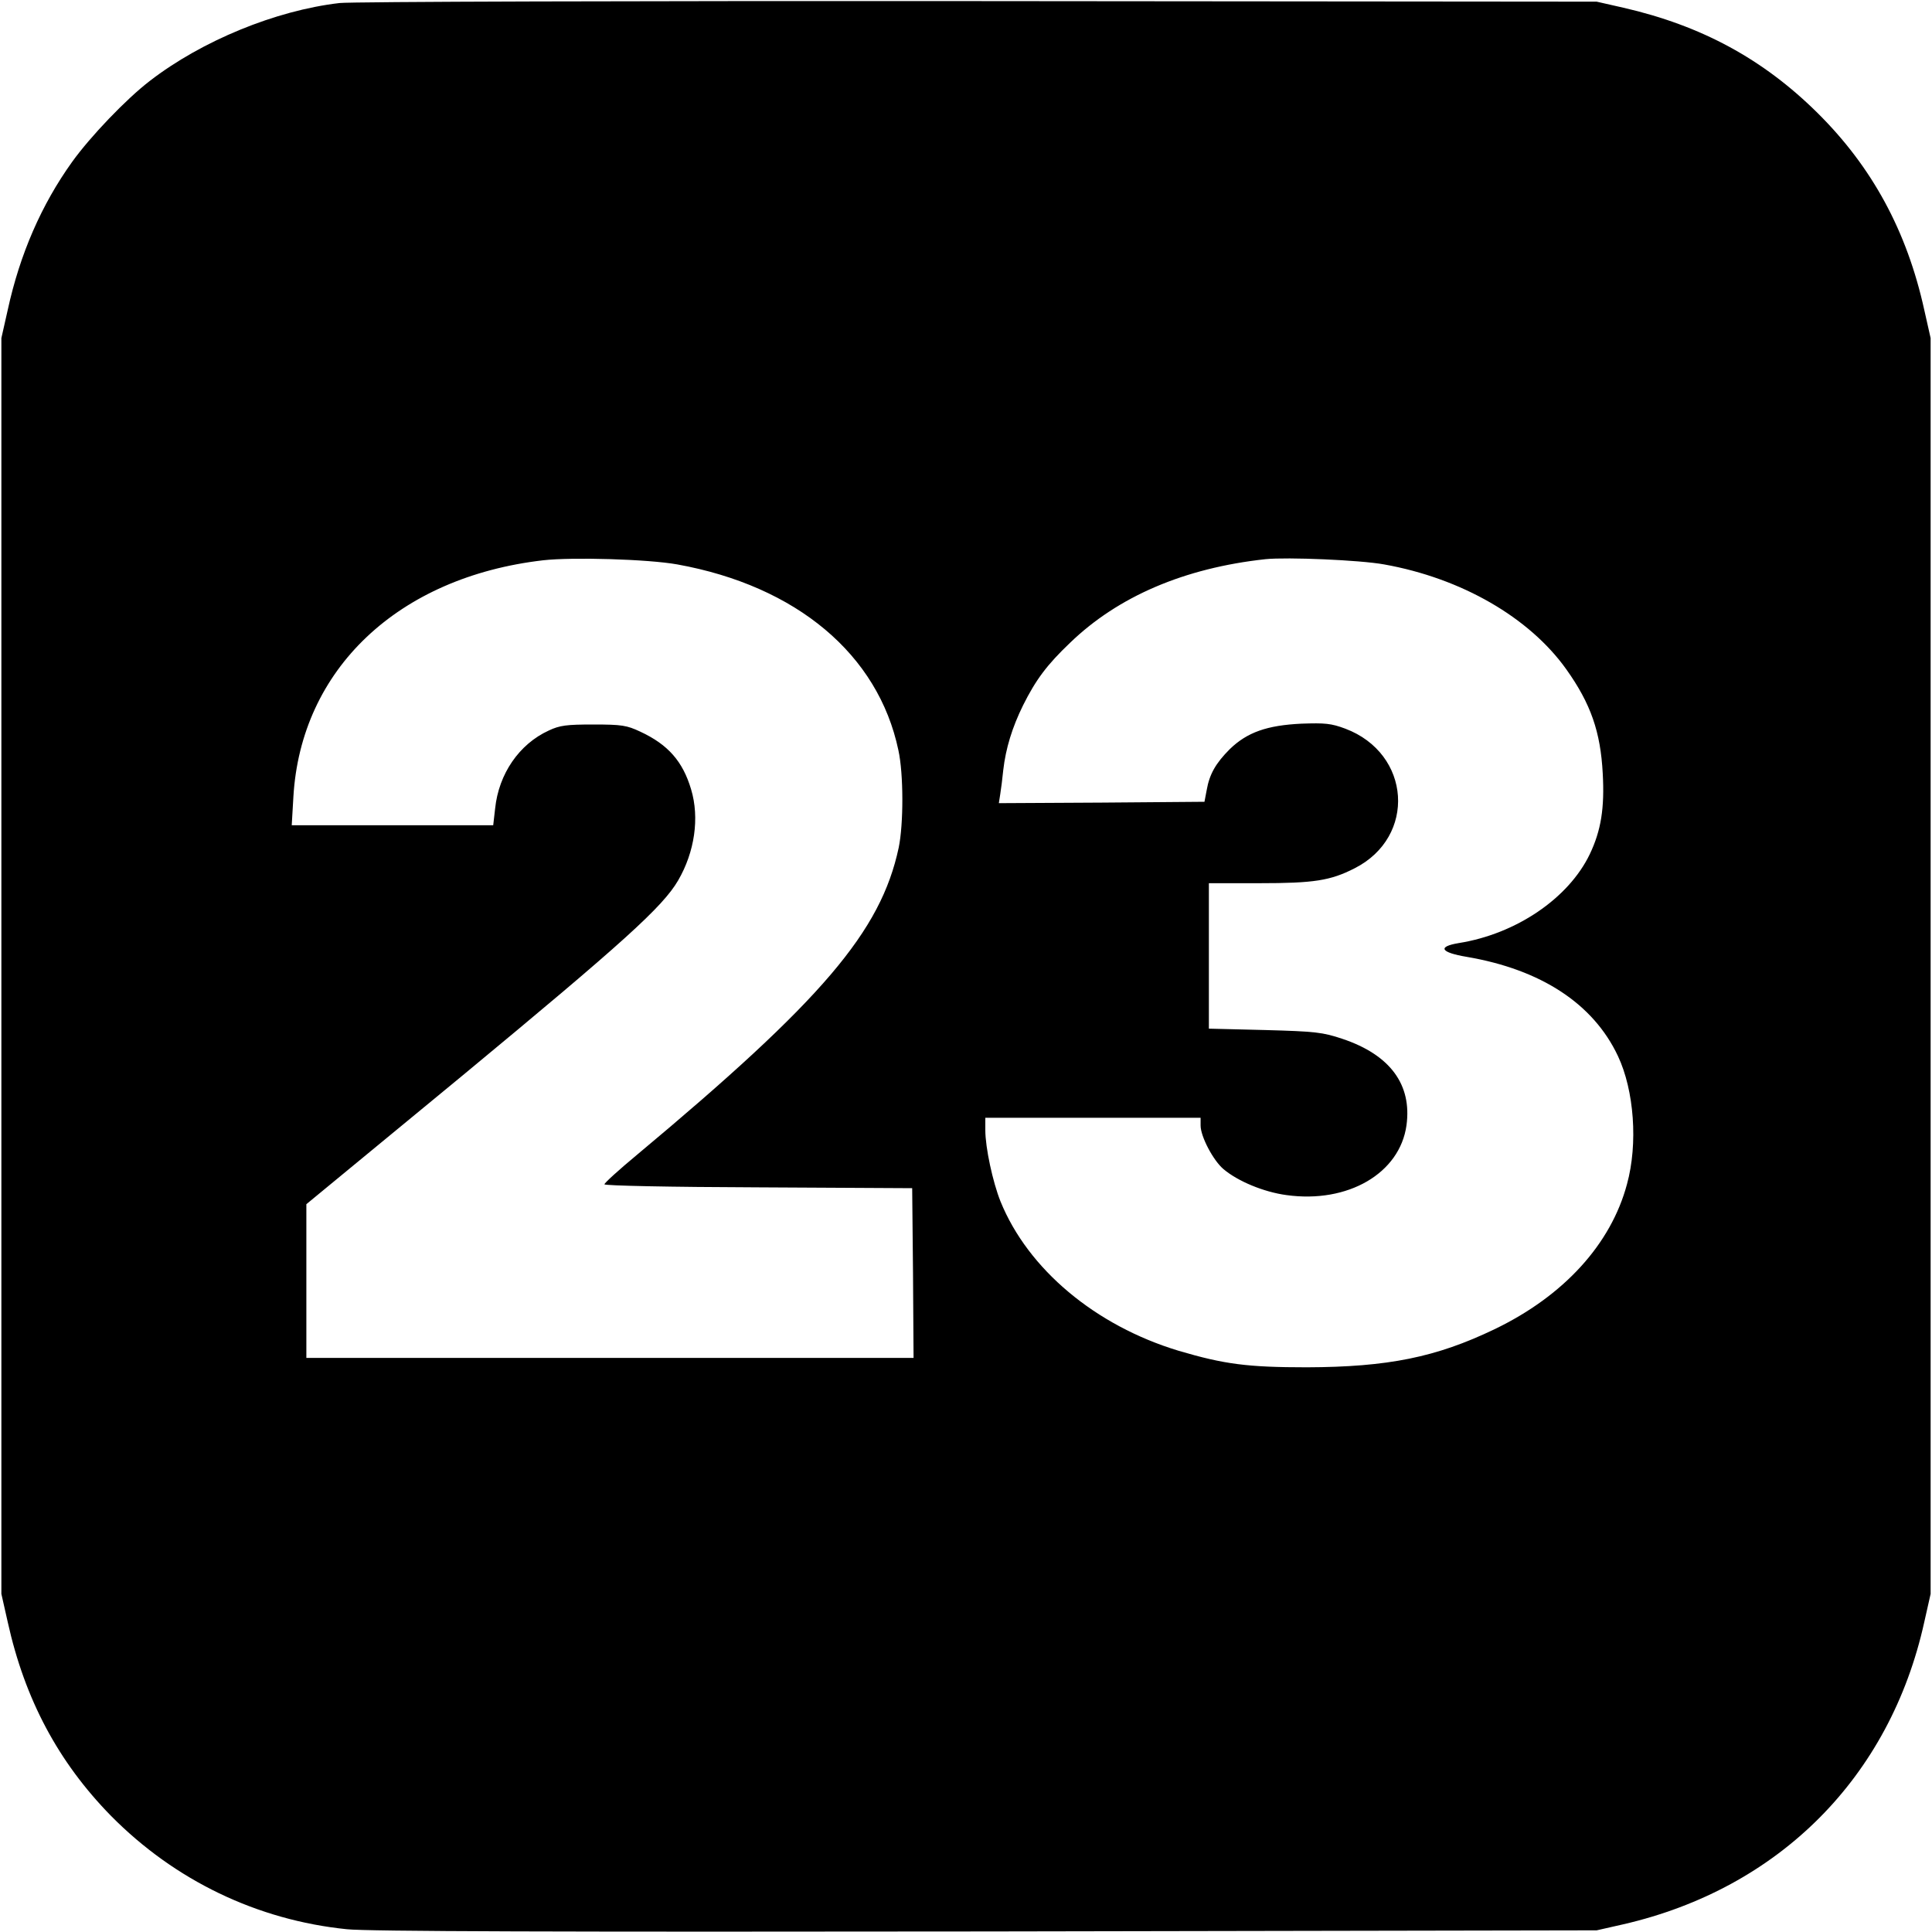
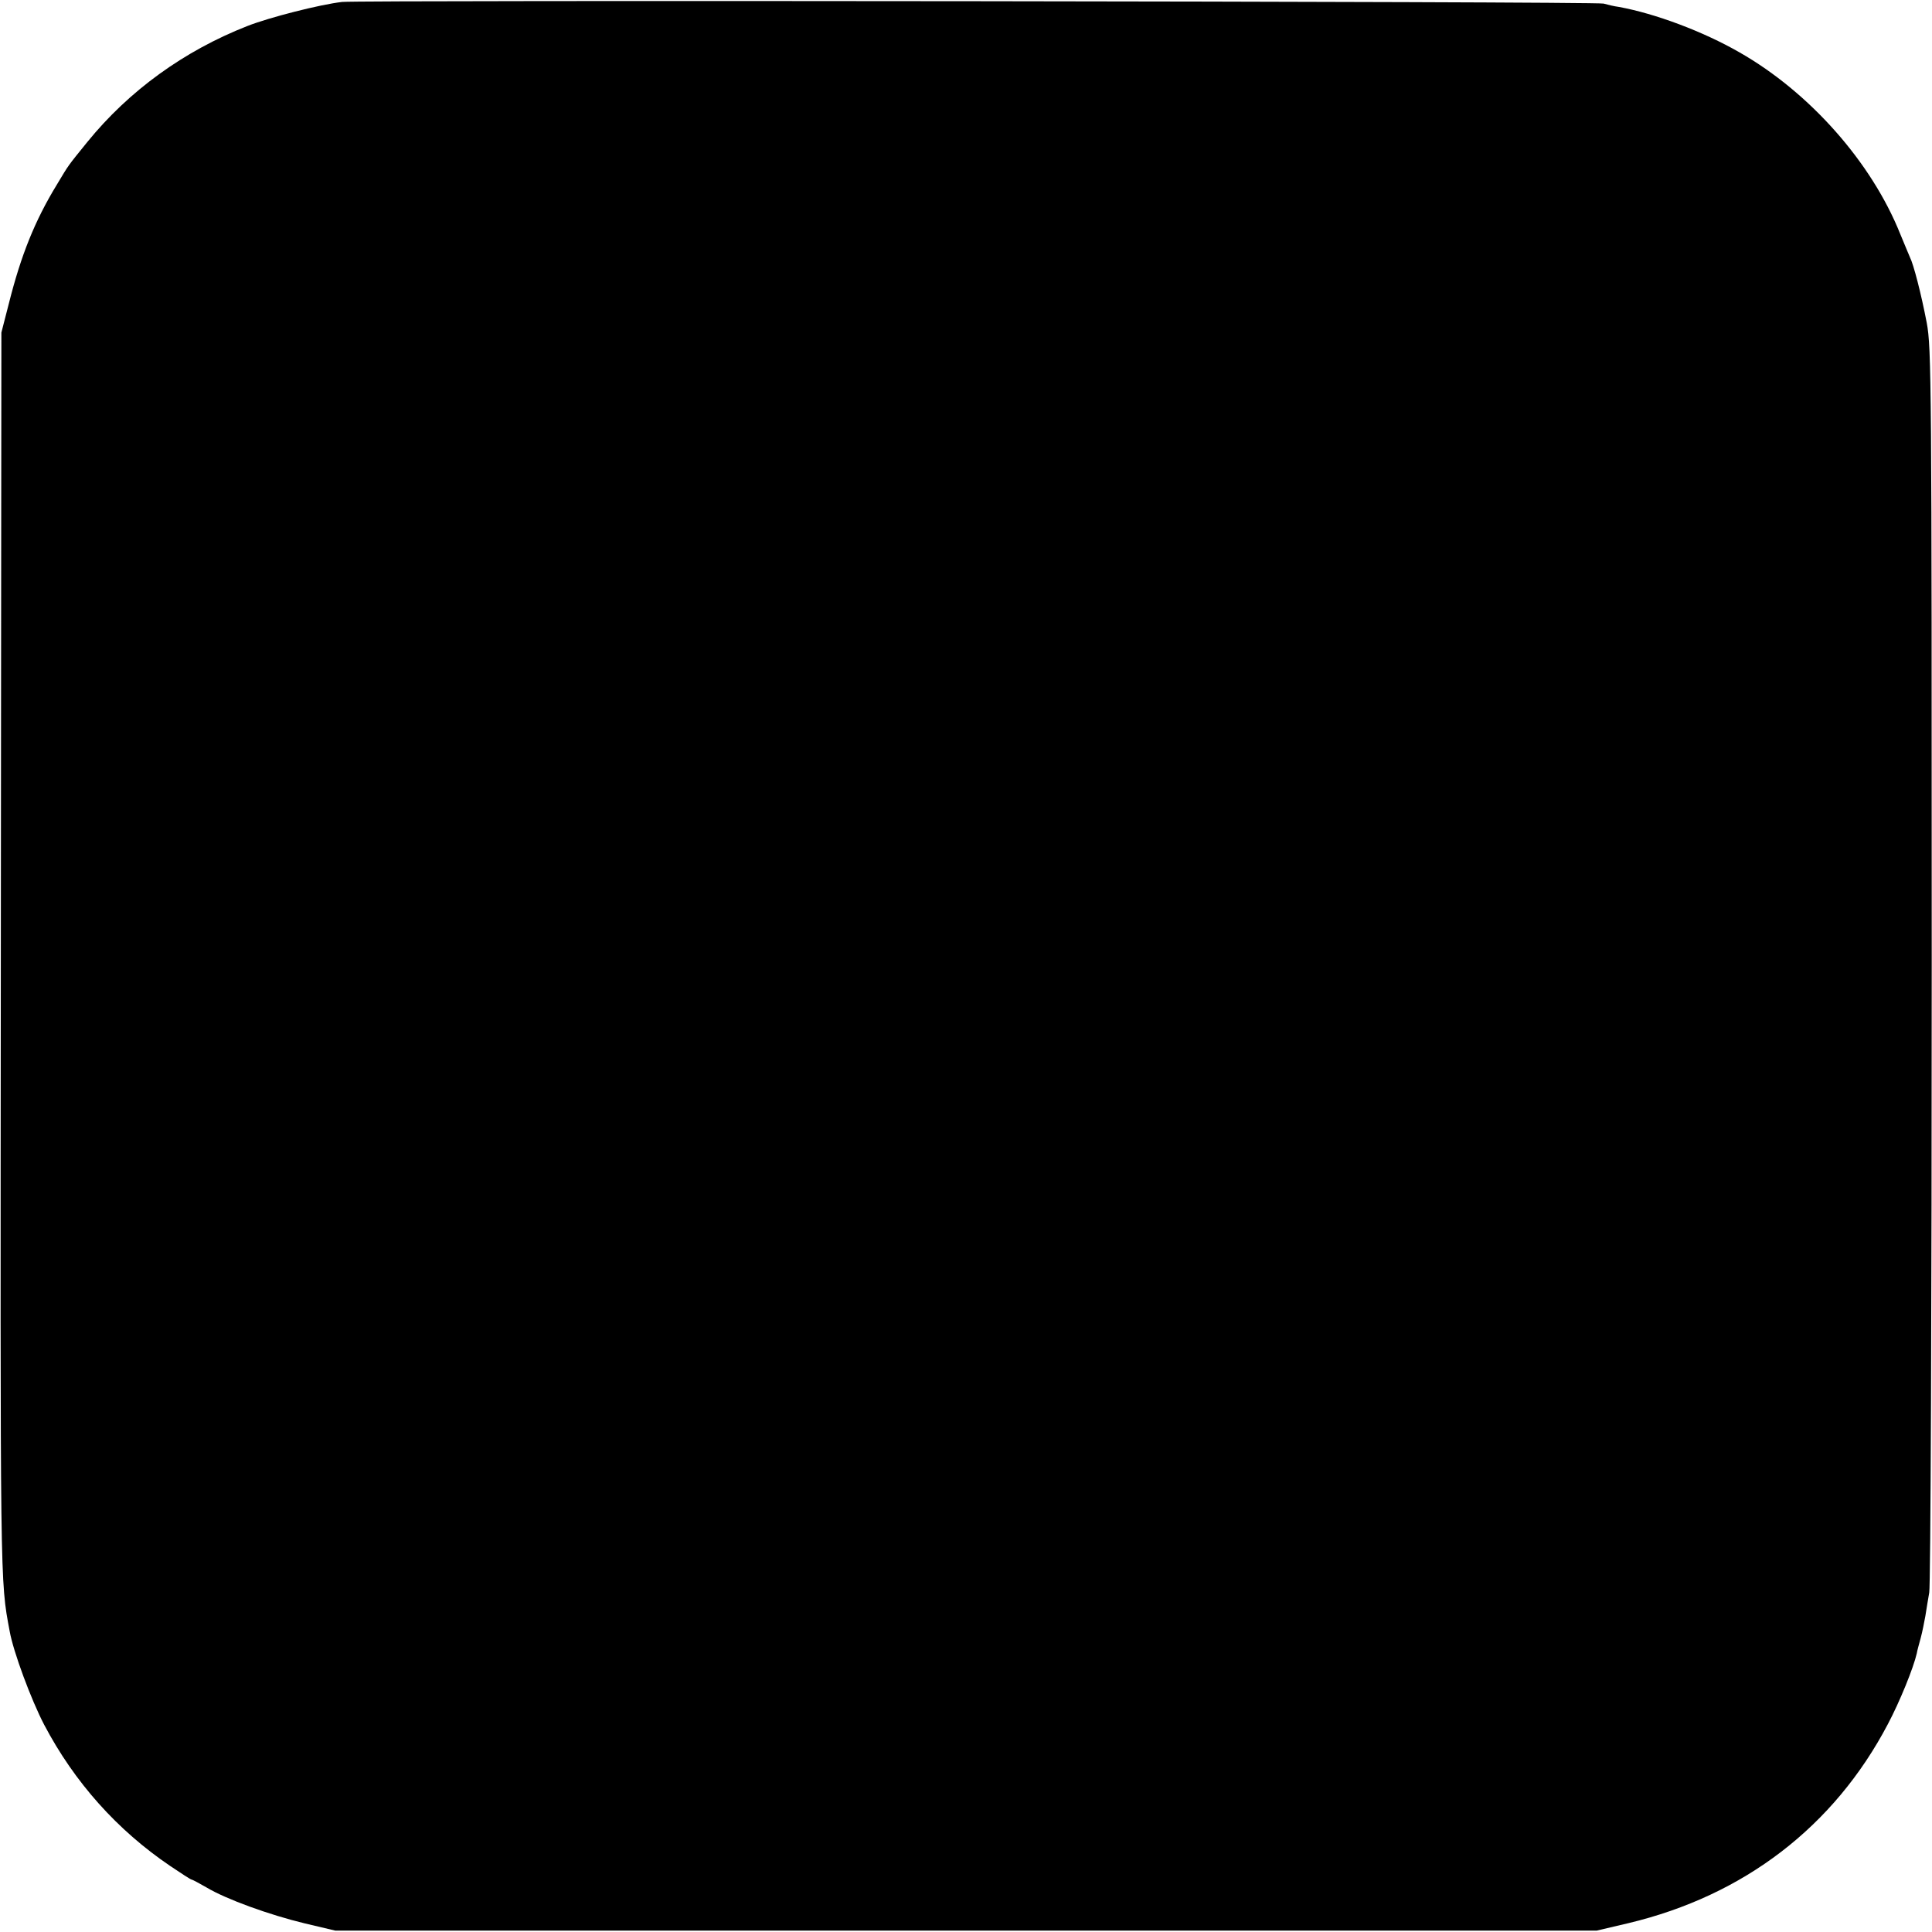
<svg xmlns="http://www.w3.org/2000/svg" version="1.0" width="700pt" height="700pt" viewBox="0 0 700 700" preserveAspectRatio="xMidYMid meet">
  <g transform="translate(0,700) scale(0.1,-0.1)" fill="#000000" stroke="none">
-     <path d="M1230 6989 c-232 -27 -499 -137 -687 -282 -86 -66 -216 -202 -282 -294 -111 -155 -189 -334 -233 -536 l-23 -102 0 -2275 0 -2275 23 -102 c62 -280 183 -507 374 -702 231 -234 530 -378 855 -411 76 -8 770 -10 2318 -8 l2210 4 97 22 c564 130 966 533 1090 1095 l23 102 0 2275 0 2275 -23 102 c-63 286 -189 518 -387 714 -197 195 -420 316 -703 381 l-97 22 -2240 2 c-1235 1 -2274 -2 -2315 -7z m1224 -2034 c432 -78 728 -326 801 -673 19 -86 19 -268 1 -354 -65 -303 -275 -550 -948 -1112 -65 -54 -118 -102 -118 -107 0 -5 240 -10 558 -11 l557 -3 3 -307 2 -308 -1100 0 -1100 0 0 278 0 279 568 468 c581 481 723 609 779 705 60 103 78 227 47 330 -30 101 -83 162 -184 209 -49 23 -67 26 -170 26 -97 0 -122 -3 -162 -22 -107 -49 -181 -157 -194 -282 l-7 -61 -365 0 -365 0 6 103 c27 462 379 796 905 857 107 12 380 4 486 -15z m2561 0 c280 -50 526 -192 660 -380 89 -125 124 -227 132 -377 7 -126 -6 -207 -47 -293 -77 -160 -267 -289 -475 -322 -78 -13 -66 -34 30 -50 269 -46 458 -170 547 -359 59 -125 73 -318 33 -464 -58 -218 -230 -406 -480 -526 -212 -102 -387 -137 -680 -138 -215 0 -299 11 -465 60 -301 91 -545 295 -645 541 -28 70 -55 195 -55 258 l0 45 390 0 390 0 0 -28 c0 -40 46 -127 83 -158 52 -44 146 -83 228 -94 223 -31 411 79 435 253 20 147 -59 255 -232 313 -72 24 -97 27 -281 32 l-203 5 0 263 0 264 183 0 c197 0 257 9 345 54 225 114 205 416 -34 506 -51 19 -73 21 -159 18 -124 -6 -196 -31 -259 -92 -51 -51 -74 -91 -84 -149 l-8 -42 -372 -3 -373 -2 5 32 c3 18 8 58 11 88 9 78 32 154 72 235 46 92 86 146 170 226 174 168 414 271 708 303 79 8 342 -3 430 -19z" />
+     <path d="M1240 6993 c-80 -9 -264 -56 -343 -87 -230 -90 -430 -235 -581 -421 -72 -89 -65 -79 -110 -154 -80 -131 -130 -256 -174 -431 l-27 -105 -2 -2255 c-2 -2305 -3 -2263 32 -2450 13 -74 78 -249 125 -339 110 -209 265 -382 457 -512 40 -27 74 -49 77 -49 3 0 27 -13 55 -29 70 -42 227 -99 356 -130 l110 -26 2285 0 2285 0 115 27 c419 100 745 350 940 721 43 81 93 204 105 257 1 8 8 33 14 55 6 22 13 58 17 80 3 22 10 60 14 85 5 25 9 1048 9 2275 0 2110 -1 2235 -18 2325 -20 105 -48 213 -61 238 -4 10 -20 47 -35 84 -104 260 -328 513 -582 658 -132 76 -306 141 -438 165 -16 2 -41 8 -55 12 -25 8 -4505 13 -4570 6z" />
  </g>
</svg>
